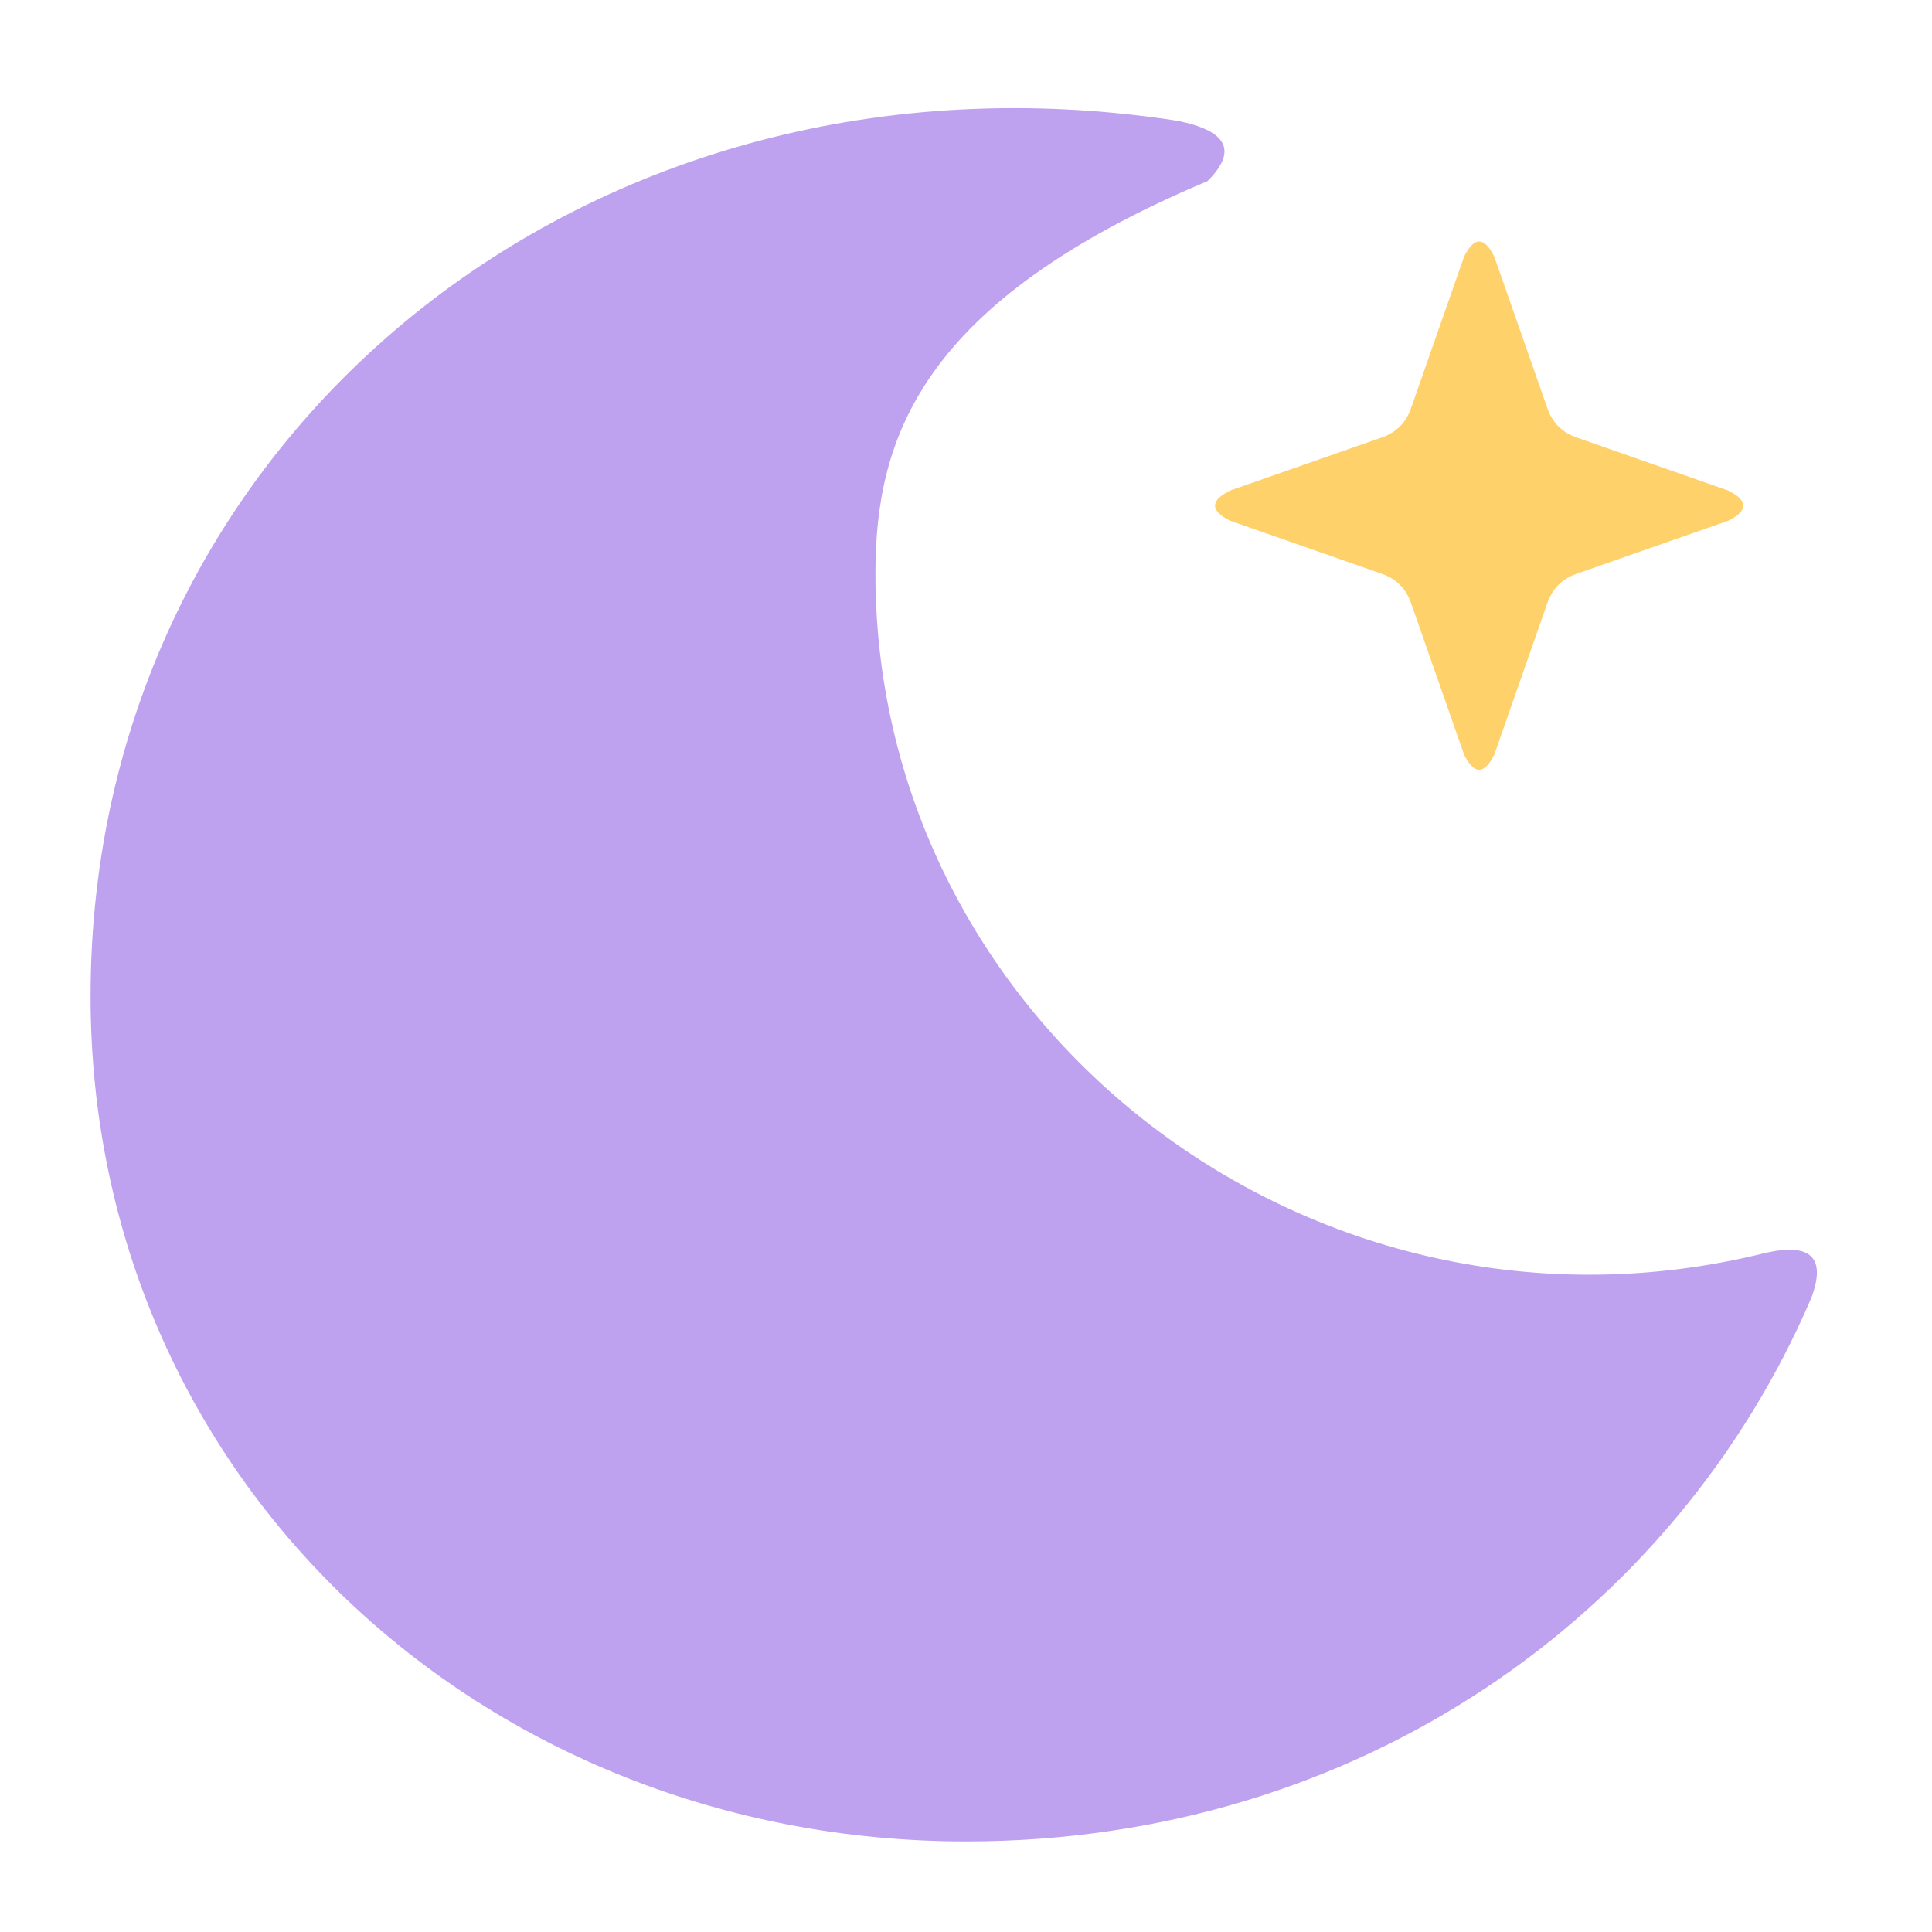
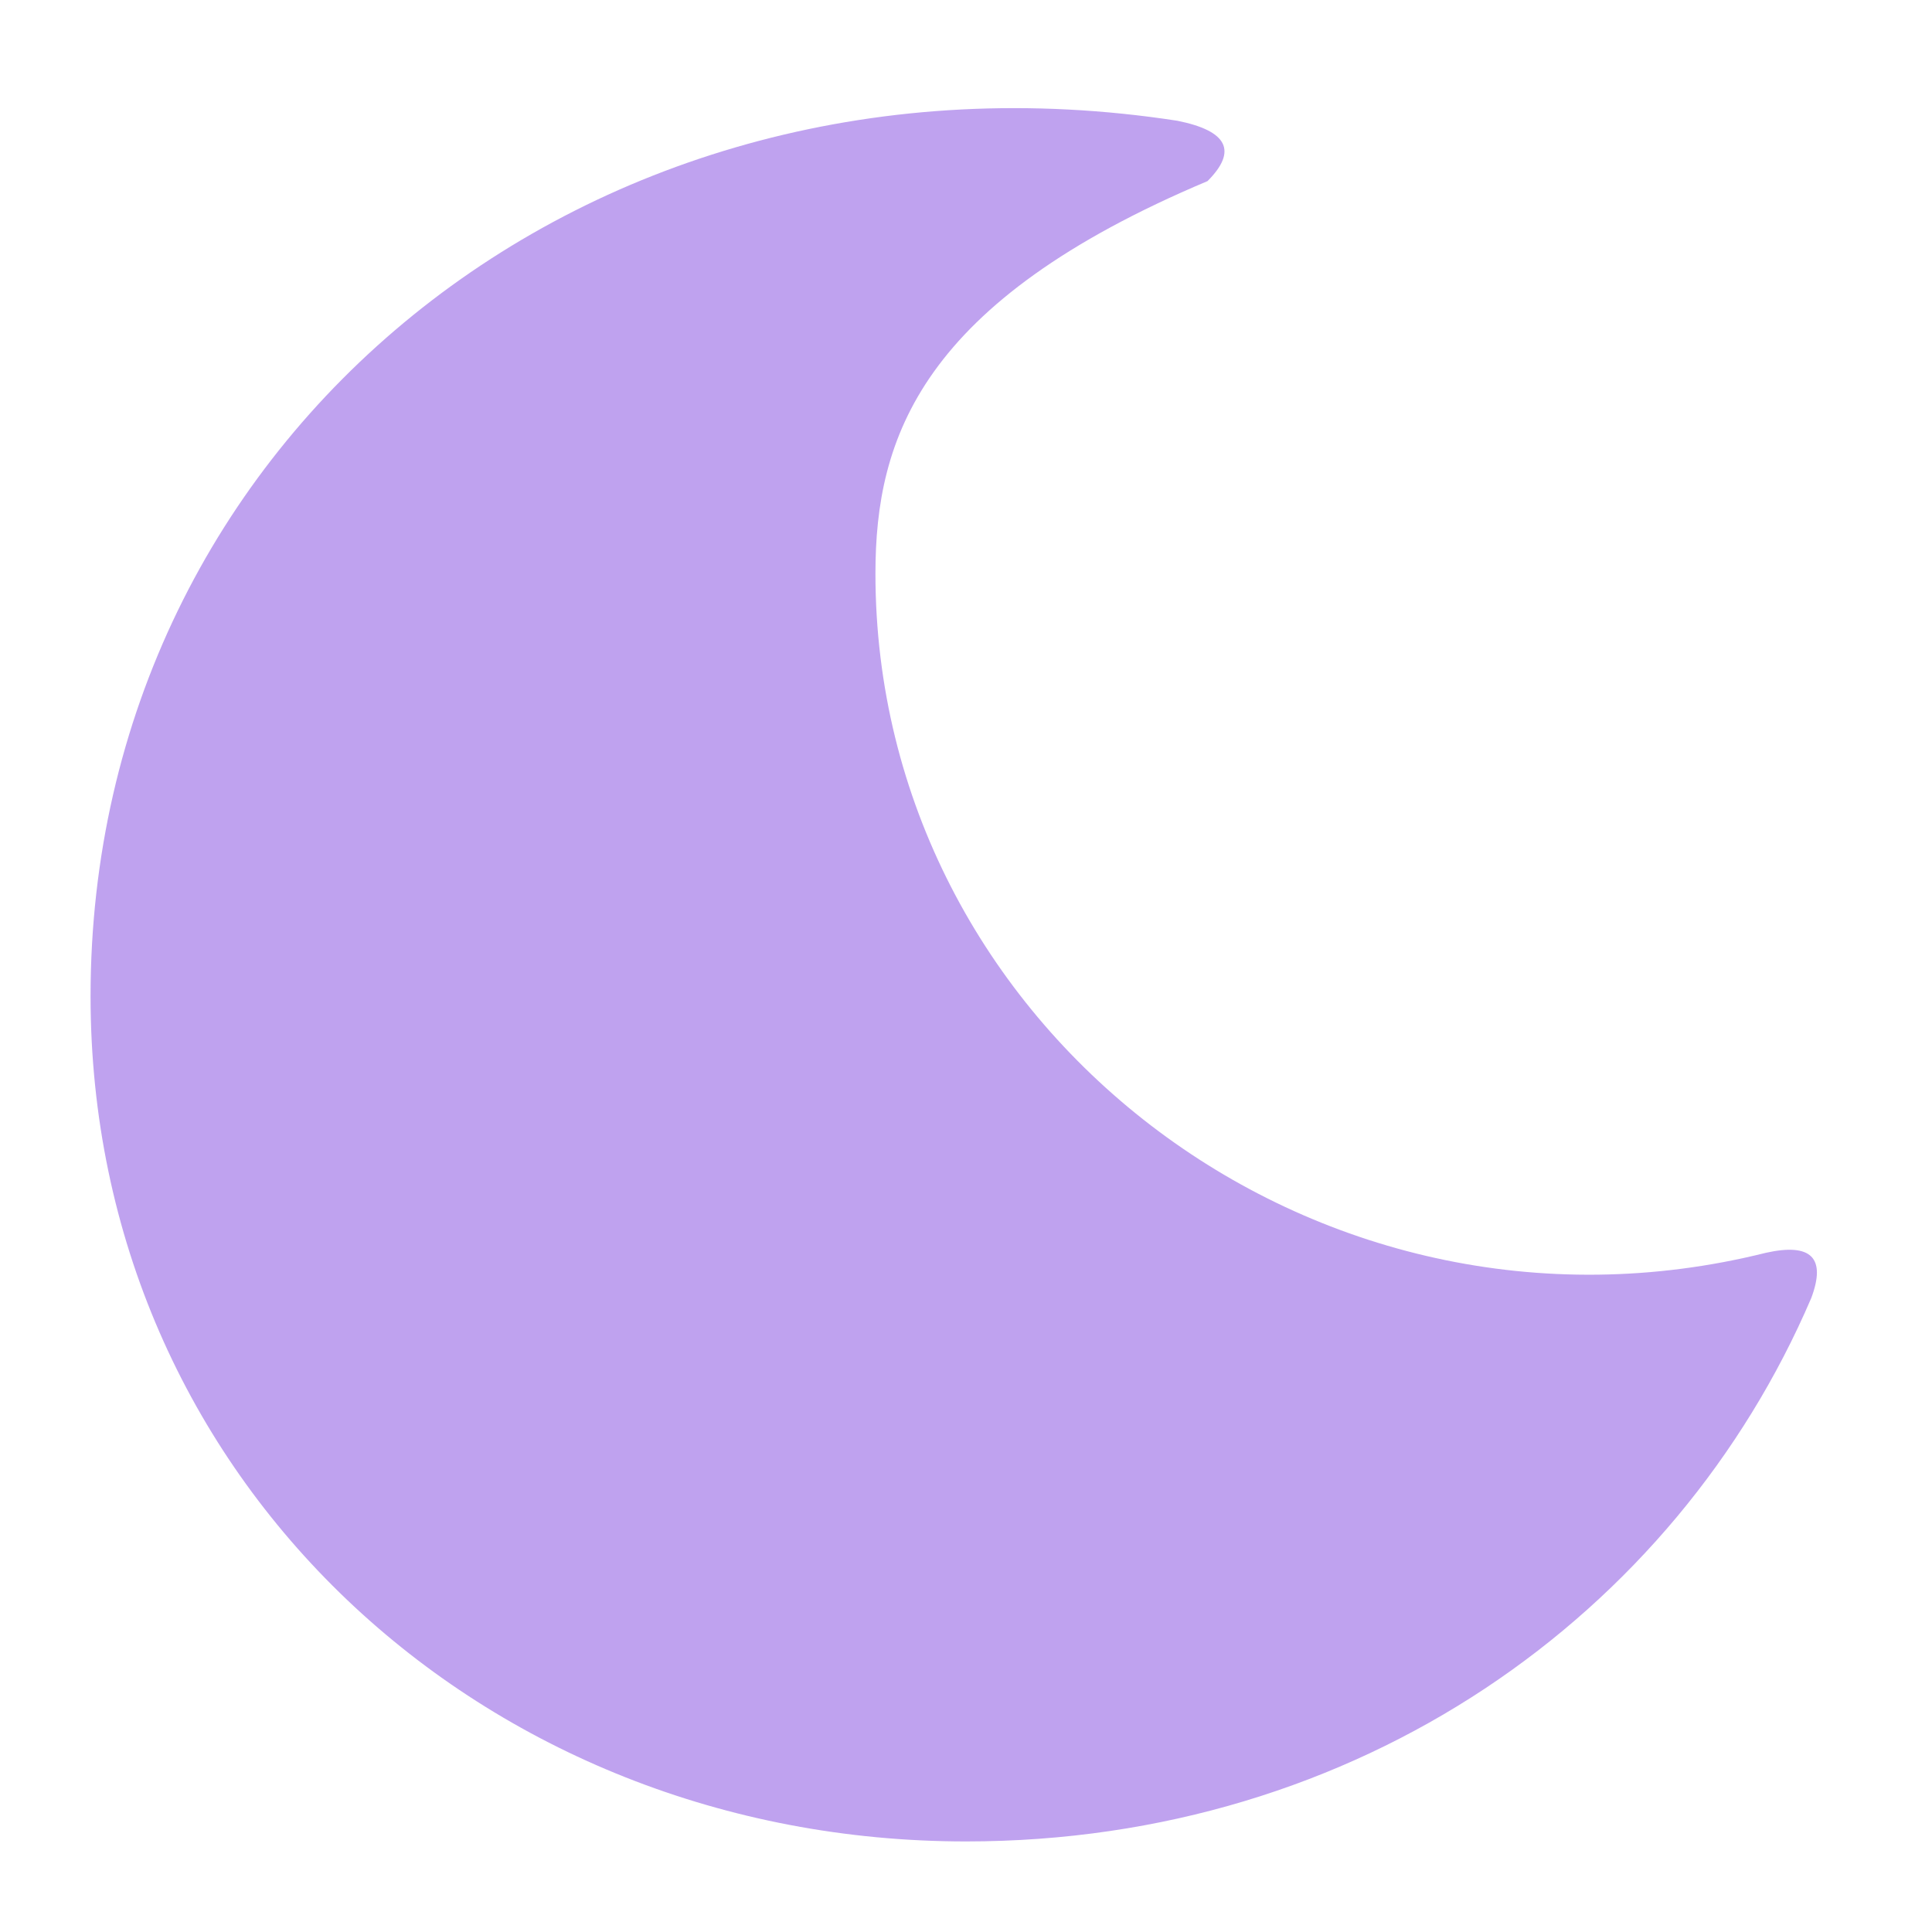
<svg xmlns="http://www.w3.org/2000/svg" width="512" height="512" viewBox="0 0 512 512">
  <path fill="#BFA2EF" d="M312 32C156 8 24 116 24 264C24 392 128 488 256 488C360 488 444 428 480 344Q486 328 468 332C348 362 232 272 232 152C232 116 244 80 320 48Q332 36 312 32Z" />
-   <path fill="#FFD16B" d="M388 68Q392 60 396 68L410 108Q412 114 418 116L458 130Q466 134 458 138L418 152Q412 154 410 160L396 200Q392 208 388 200L374 160Q372 154 366 152L326 138Q318 134 326 130L366 116Q372 114 374 108Z" />
</svg>
